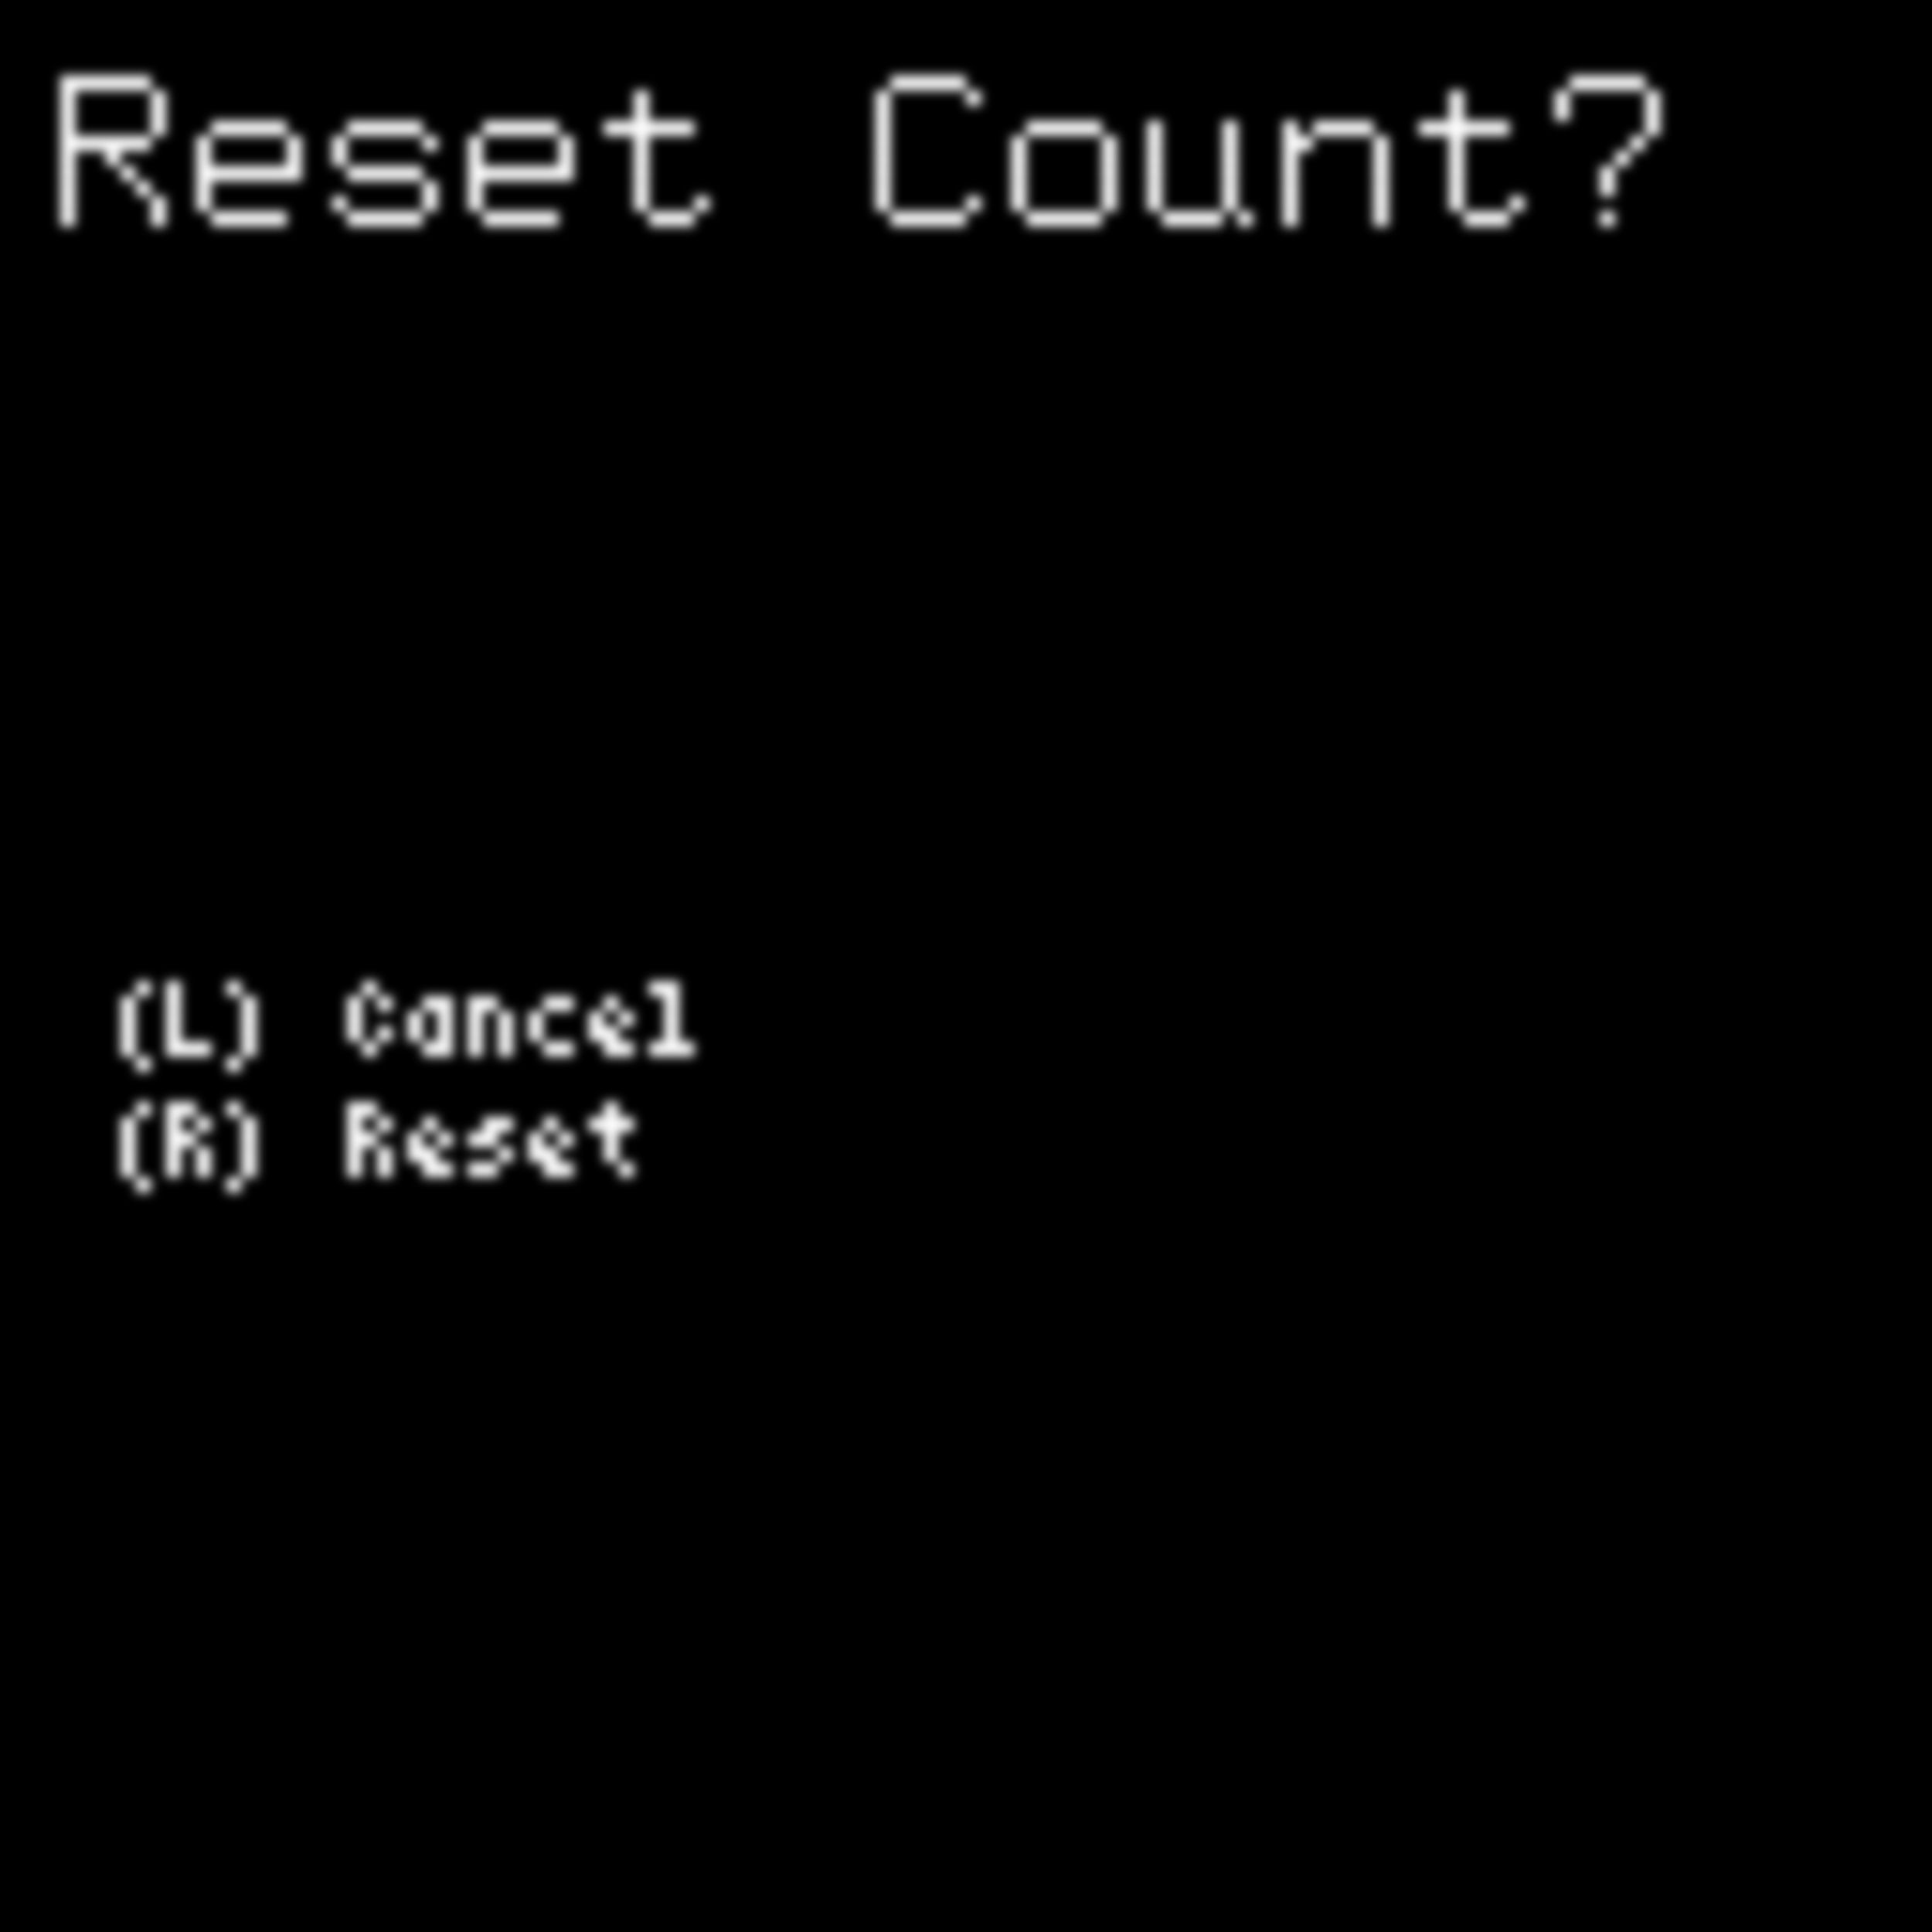
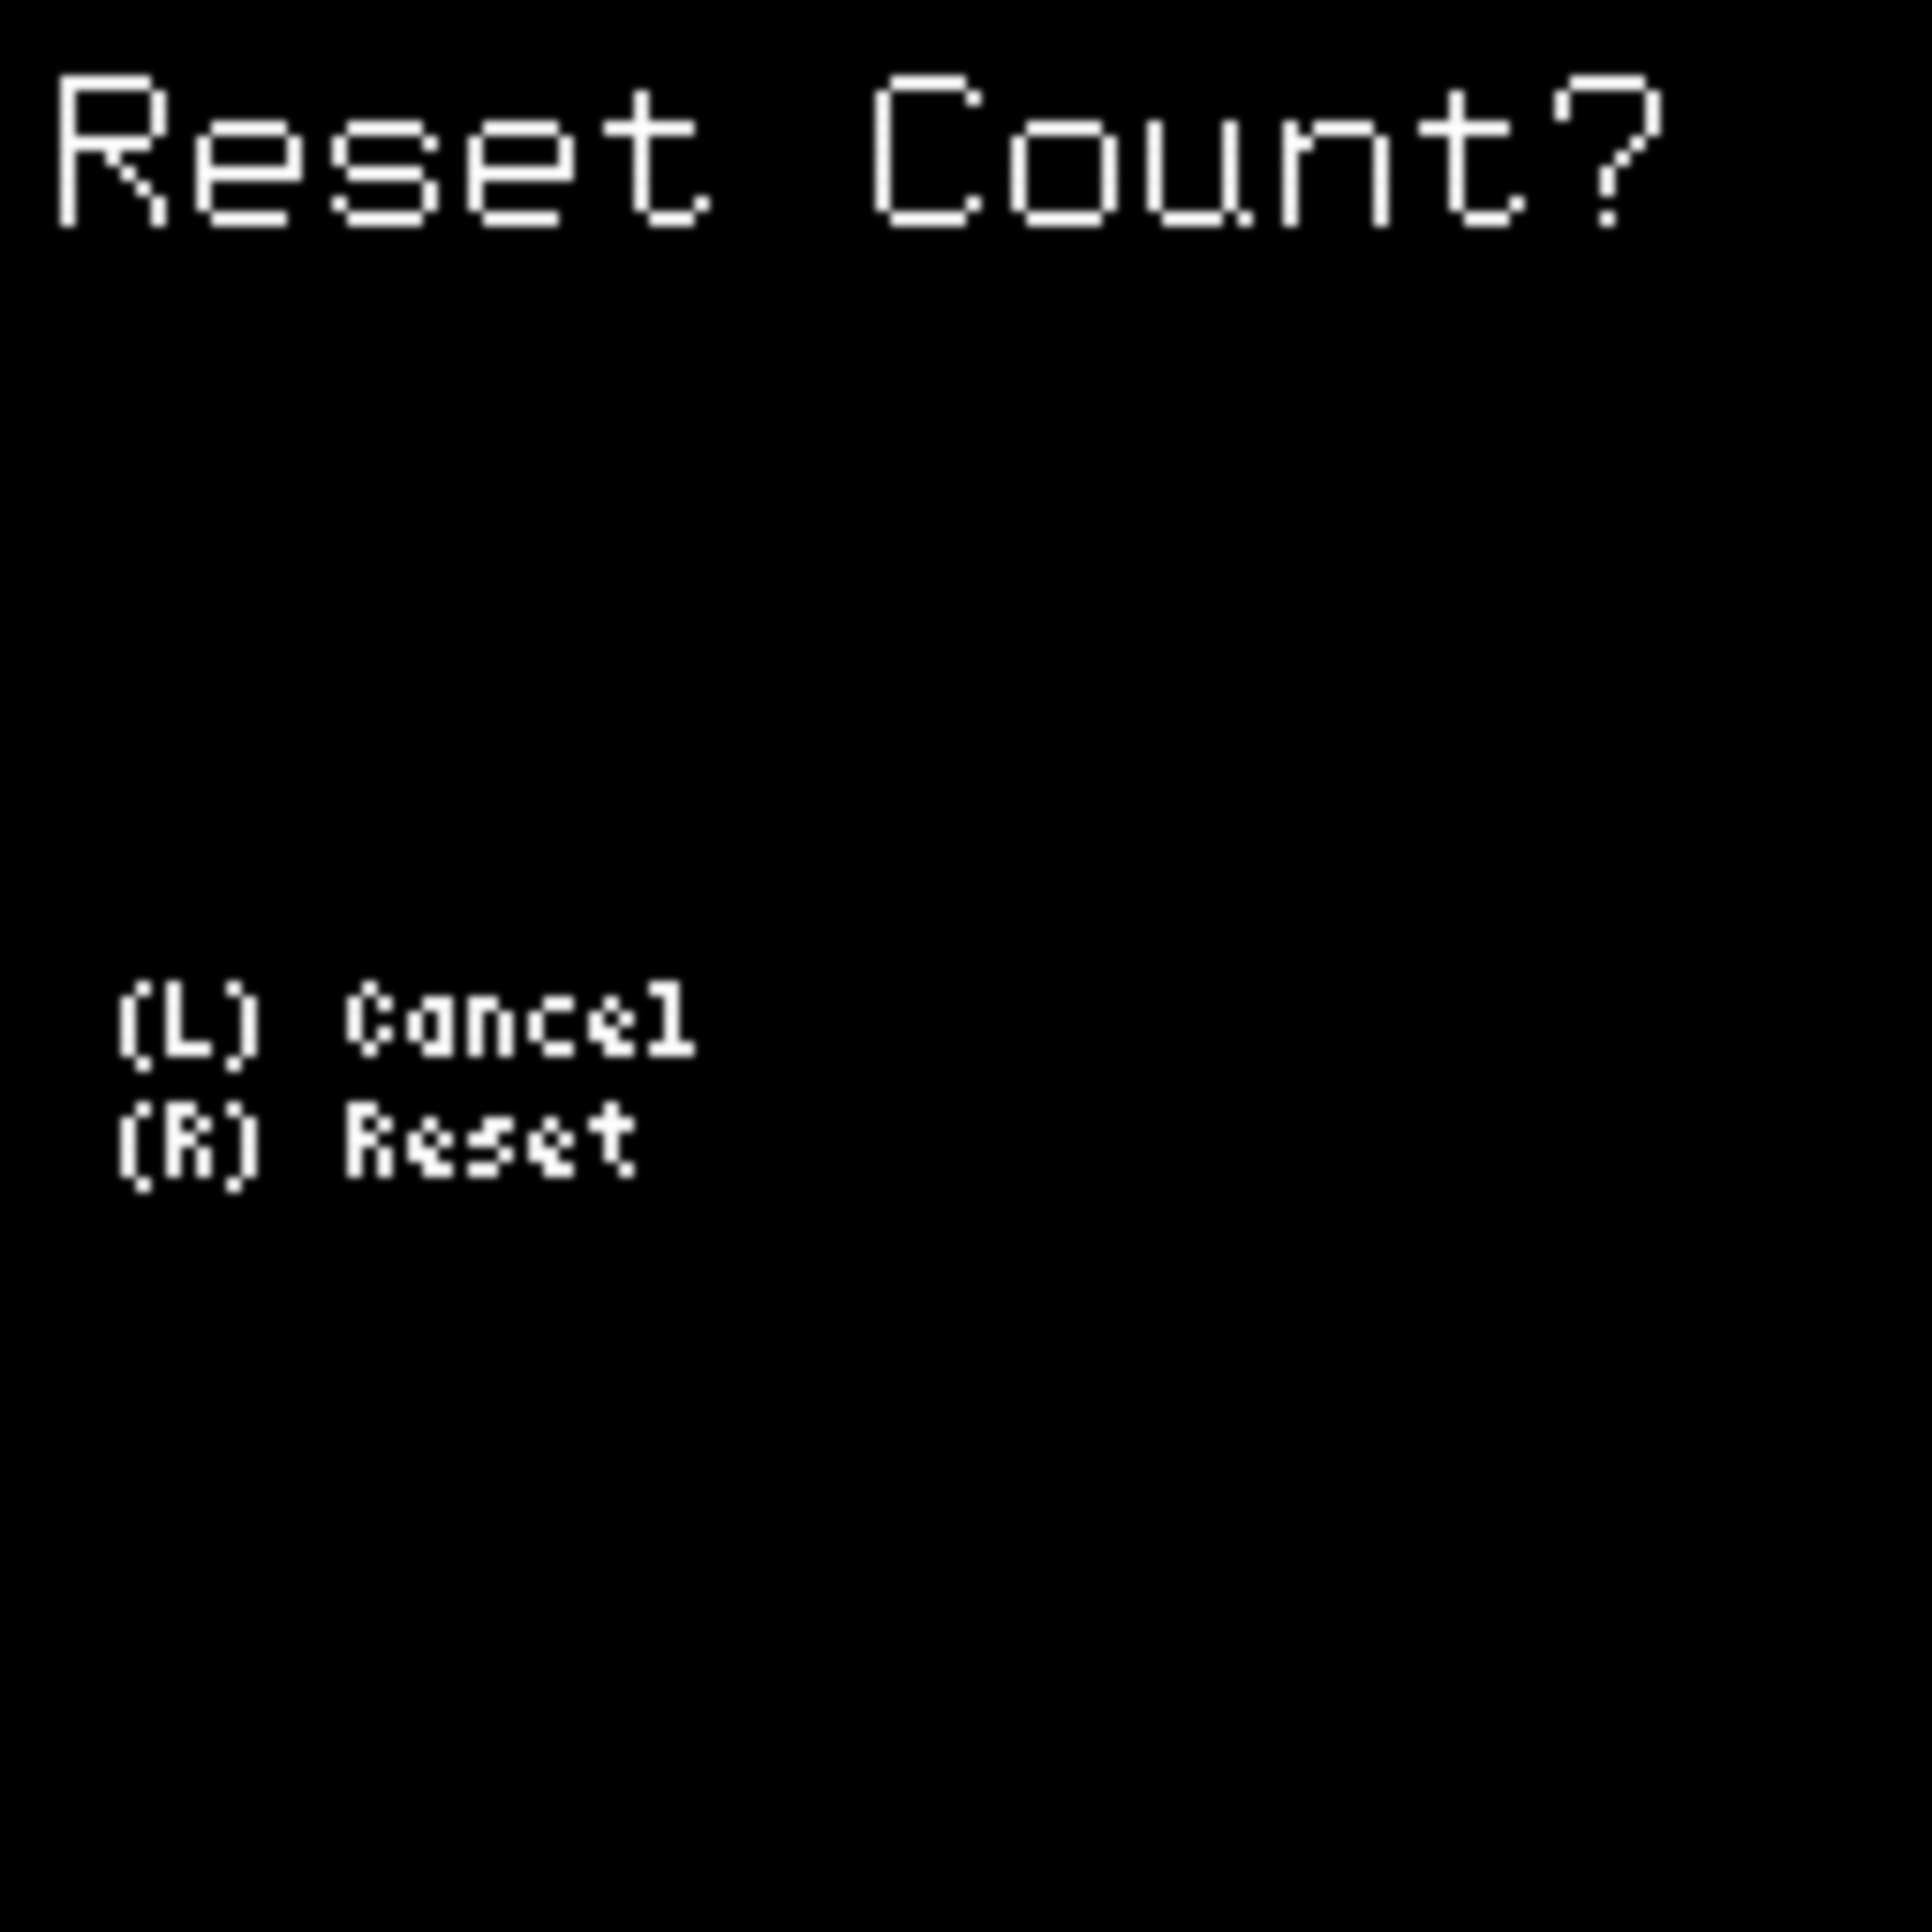
<svg xmlns="http://www.w3.org/2000/svg" width="512" height="512" viewBox="0 0 128 128">
  <defs>
    <filter id="soften" x="-2%" y="-2%" width="104%" height="104%">
-       <feGaussianBlur stdDeviation="0.35" />
+       <feGaussianBlur stdDeviation="0.22" />
    </filter>
  </defs>
  <rect x="0" y="0" width="128" height="128" fill="#000000" shape-rendering="crispEdges" />
  <g filter="url(#soften)">
    <rect x="4" y="5" width="6" height="1" fill="#ffffff" />
    <rect x="59" y="5" width="5" height="1" fill="#ffffff" />
    <rect x="104" y="5" width="5" height="1" fill="#ffffff" />
    <rect x="4" y="6" width="1" height="1" fill="#ffffff" />
    <rect x="10" y="6" width="1" height="1" fill="#ffffff" />
    <rect x="42" y="6" width="1" height="1" fill="#ffffff" />
    <rect x="58" y="6" width="1" height="1" fill="#ffffff" />
    <rect x="64" y="6" width="1" height="1" fill="#ffffff" />
    <rect x="96" y="6" width="1" height="1" fill="#ffffff" />
    <rect x="103" y="6" width="1" height="1" fill="#ffffff" />
    <rect x="109" y="6" width="1" height="1" fill="#ffffff" />
    <rect x="4" y="7" width="1" height="1" fill="#ffffff" />
    <rect x="10" y="7" width="1" height="1" fill="#ffffff" />
    <rect x="42" y="7" width="1" height="1" fill="#ffffff" />
    <rect x="58" y="7" width="1" height="1" fill="#ffffff" />
    <rect x="96" y="7" width="1" height="1" fill="#ffffff" />
    <rect x="103" y="7" width="1" height="1" fill="#ffffff" />
    <rect x="109" y="7" width="1" height="1" fill="#ffffff" />
    <rect x="4" y="8" width="1" height="1" fill="#ffffff" />
    <rect x="10" y="8" width="1" height="1" fill="#ffffff" />
    <rect x="14" y="8" width="5" height="1" fill="#ffffff" />
    <rect x="23" y="8" width="5" height="1" fill="#ffffff" />
    <rect x="32" y="8" width="5" height="1" fill="#ffffff" />
    <rect x="40" y="8" width="6" height="1" fill="#ffffff" />
    <rect x="58" y="8" width="1" height="1" fill="#ffffff" />
    <rect x="68" y="8" width="5" height="1" fill="#ffffff" />
    <rect x="76" y="8" width="1" height="1" fill="#ffffff" />
    <rect x="81" y="8" width="1" height="1" fill="#ffffff" />
    <rect x="85" y="8" width="1" height="1" fill="#ffffff" />
    <rect x="87" y="8" width="4" height="1" fill="#ffffff" />
    <rect x="94" y="8" width="6" height="1" fill="#ffffff" />
    <rect x="109" y="8" width="1" height="1" fill="#ffffff" />
    <rect x="4" y="9" width="6" height="1" fill="#ffffff" />
    <rect x="13" y="9" width="1" height="1" fill="#ffffff" />
    <rect x="19" y="9" width="1" height="1" fill="#ffffff" />
    <rect x="22" y="9" width="1" height="1" fill="#ffffff" />
    <rect x="28" y="9" width="1" height="1" fill="#ffffff" />
    <rect x="31" y="9" width="1" height="1" fill="#ffffff" />
    <rect x="37" y="9" width="1" height="1" fill="#ffffff" />
    <rect x="42" y="9" width="1" height="1" fill="#ffffff" />
    <rect x="58" y="9" width="1" height="1" fill="#ffffff" />
    <rect x="67" y="9" width="1" height="1" fill="#ffffff" />
    <rect x="73" y="9" width="1" height="1" fill="#ffffff" />
    <rect x="76" y="9" width="1" height="1" fill="#ffffff" />
    <rect x="81" y="9" width="1" height="1" fill="#ffffff" />
    <rect x="85" y="9" width="2" height="1" fill="#ffffff" />
    <rect x="91" y="9" width="1" height="1" fill="#ffffff" />
    <rect x="96" y="9" width="1" height="1" fill="#ffffff" />
    <rect x="108" y="9" width="1" height="1" fill="#ffffff" />
    <rect x="4" y="10" width="1" height="1" fill="#ffffff" />
    <rect x="7" y="10" width="1" height="1" fill="#ffffff" />
    <rect x="13" y="10" width="1" height="1" fill="#ffffff" />
    <rect x="19" y="10" width="1" height="1" fill="#ffffff" />
    <rect x="22" y="10" width="1" height="1" fill="#ffffff" />
    <rect x="31" y="10" width="1" height="1" fill="#ffffff" />
    <rect x="37" y="10" width="1" height="1" fill="#ffffff" />
    <rect x="42" y="10" width="1" height="1" fill="#ffffff" />
    <rect x="58" y="10" width="1" height="1" fill="#ffffff" />
    <rect x="67" y="10" width="1" height="1" fill="#ffffff" />
    <rect x="73" y="10" width="1" height="1" fill="#ffffff" />
    <rect x="76" y="10" width="1" height="1" fill="#ffffff" />
    <rect x="81" y="10" width="1" height="1" fill="#ffffff" />
    <rect x="85" y="10" width="1" height="1" fill="#ffffff" />
    <rect x="91" y="10" width="1" height="1" fill="#ffffff" />
    <rect x="96" y="10" width="1" height="1" fill="#ffffff" />
    <rect x="107" y="10" width="1" height="1" fill="#ffffff" />
    <rect x="4" y="11" width="1" height="1" fill="#ffffff" />
    <rect x="8" y="11" width="1" height="1" fill="#ffffff" />
    <rect x="13" y="11" width="7" height="1" fill="#ffffff" />
    <rect x="23" y="11" width="5" height="1" fill="#ffffff" />
    <rect x="31" y="11" width="7" height="1" fill="#ffffff" />
    <rect x="42" y="11" width="1" height="1" fill="#ffffff" />
    <rect x="58" y="11" width="1" height="1" fill="#ffffff" />
    <rect x="67" y="11" width="1" height="1" fill="#ffffff" />
    <rect x="73" y="11" width="1" height="1" fill="#ffffff" />
    <rect x="76" y="11" width="1" height="1" fill="#ffffff" />
    <rect x="81" y="11" width="1" height="1" fill="#ffffff" />
    <rect x="85" y="11" width="1" height="1" fill="#ffffff" />
    <rect x="91" y="11" width="1" height="1" fill="#ffffff" />
    <rect x="96" y="11" width="1" height="1" fill="#ffffff" />
    <rect x="106" y="11" width="1" height="1" fill="#ffffff" />
    <rect x="4" y="12" width="1" height="1" fill="#ffffff" />
    <rect x="9" y="12" width="1" height="1" fill="#ffffff" />
    <rect x="13" y="12" width="1" height="1" fill="#ffffff" />
    <rect x="28" y="12" width="1" height="1" fill="#ffffff" />
    <rect x="31" y="12" width="1" height="1" fill="#ffffff" />
    <rect x="42" y="12" width="1" height="1" fill="#ffffff" />
    <rect x="58" y="12" width="1" height="1" fill="#ffffff" />
    <rect x="67" y="12" width="1" height="1" fill="#ffffff" />
    <rect x="73" y="12" width="1" height="1" fill="#ffffff" />
    <rect x="76" y="12" width="1" height="1" fill="#ffffff" />
    <rect x="81" y="12" width="1" height="1" fill="#ffffff" />
    <rect x="85" y="12" width="1" height="1" fill="#ffffff" />
    <rect x="91" y="12" width="1" height="1" fill="#ffffff" />
    <rect x="96" y="12" width="1" height="1" fill="#ffffff" />
    <rect x="106" y="12" width="1" height="1" fill="#ffffff" />
    <rect x="4" y="13" width="1" height="1" fill="#ffffff" />
    <rect x="10" y="13" width="1" height="1" fill="#ffffff" />
    <rect x="13" y="13" width="1" height="1" fill="#ffffff" />
    <rect x="22" y="13" width="1" height="1" fill="#ffffff" />
    <rect x="28" y="13" width="1" height="1" fill="#ffffff" />
    <rect x="31" y="13" width="1" height="1" fill="#ffffff" />
    <rect x="42" y="13" width="1" height="1" fill="#ffffff" />
    <rect x="46" y="13" width="1" height="1" fill="#ffffff" />
    <rect x="58" y="13" width="1" height="1" fill="#ffffff" />
    <rect x="64" y="13" width="1" height="1" fill="#ffffff" />
    <rect x="67" y="13" width="1" height="1" fill="#ffffff" />
    <rect x="73" y="13" width="1" height="1" fill="#ffffff" />
    <rect x="76" y="13" width="1" height="1" fill="#ffffff" />
    <rect x="81" y="13" width="1" height="1" fill="#ffffff" />
    <rect x="85" y="13" width="1" height="1" fill="#ffffff" />
    <rect x="91" y="13" width="1" height="1" fill="#ffffff" />
    <rect x="96" y="13" width="1" height="1" fill="#ffffff" />
    <rect x="100" y="13" width="1" height="1" fill="#ffffff" />
    <rect x="4" y="14" width="1" height="1" fill="#ffffff" />
    <rect x="10" y="14" width="1" height="1" fill="#ffffff" />
    <rect x="14" y="14" width="5" height="1" fill="#ffffff" />
    <rect x="23" y="14" width="5" height="1" fill="#ffffff" />
    <rect x="32" y="14" width="5" height="1" fill="#ffffff" />
    <rect x="43" y="14" width="3" height="1" fill="#ffffff" />
    <rect x="59" y="14" width="5" height="1" fill="#ffffff" />
    <rect x="68" y="14" width="5" height="1" fill="#ffffff" />
    <rect x="77" y="14" width="4" height="1" fill="#ffffff" />
    <rect x="82" y="14" width="1" height="1" fill="#ffffff" />
    <rect x="85" y="14" width="1" height="1" fill="#ffffff" />
    <rect x="91" y="14" width="1" height="1" fill="#ffffff" />
    <rect x="97" y="14" width="3" height="1" fill="#ffffff" />
    <rect x="106" y="14" width="1" height="1" fill="#ffffff" />
    <rect x="9" y="65" width="1" height="1" fill="#ffffff" />
    <rect x="11" y="65" width="1" height="1" fill="#ffffff" />
    <rect x="15" y="65" width="1" height="1" fill="#ffffff" />
    <rect x="24" y="65" width="1" height="1" fill="#ffffff" />
    <rect x="43" y="65" width="2" height="1" fill="#ffffff" />
    <rect x="8" y="66" width="1" height="1" fill="#ffffff" />
    <rect x="11" y="66" width="1" height="1" fill="#ffffff" />
    <rect x="16" y="66" width="1" height="1" fill="#ffffff" />
    <rect x="23" y="66" width="1" height="1" fill="#ffffff" />
    <rect x="25" y="66" width="1" height="1" fill="#ffffff" />
    <rect x="28" y="66" width="2" height="1" fill="#ffffff" />
    <rect x="31" y="66" width="2" height="1" fill="#ffffff" />
    <rect x="36" y="66" width="2" height="1" fill="#ffffff" />
    <rect x="40" y="66" width="1" height="1" fill="#ffffff" />
    <rect x="44" y="66" width="1" height="1" fill="#ffffff" />
    <rect x="8" y="67" width="1" height="1" fill="#ffffff" />
    <rect x="11" y="67" width="1" height="1" fill="#ffffff" />
    <rect x="16" y="67" width="1" height="1" fill="#ffffff" />
    <rect x="23" y="67" width="1" height="1" fill="#ffffff" />
    <rect x="27" y="67" width="1" height="1" fill="#ffffff" />
    <rect x="29" y="67" width="1" height="1" fill="#ffffff" />
    <rect x="31" y="67" width="1" height="1" fill="#ffffff" />
    <rect x="33" y="67" width="1" height="1" fill="#ffffff" />
    <rect x="35" y="67" width="1" height="1" fill="#ffffff" />
    <rect x="39" y="67" width="1" height="1" fill="#ffffff" />
    <rect x="41" y="67" width="1" height="1" fill="#ffffff" />
    <rect x="44" y="67" width="1" height="1" fill="#ffffff" />
    <rect x="8" y="68" width="1" height="1" fill="#ffffff" />
    <rect x="11" y="68" width="1" height="1" fill="#ffffff" />
    <rect x="16" y="68" width="1" height="1" fill="#ffffff" />
    <rect x="23" y="68" width="1" height="1" fill="#ffffff" />
    <rect x="25" y="68" width="1" height="1" fill="#ffffff" />
    <rect x="27" y="68" width="1" height="1" fill="#ffffff" />
    <rect x="29" y="68" width="1" height="1" fill="#ffffff" />
    <rect x="31" y="68" width="1" height="1" fill="#ffffff" />
    <rect x="33" y="68" width="1" height="1" fill="#ffffff" />
    <rect x="35" y="68" width="1" height="1" fill="#ffffff" />
    <rect x="39" y="68" width="2" height="1" fill="#ffffff" />
    <rect x="44" y="68" width="1" height="1" fill="#ffffff" />
    <rect x="8" y="69" width="1" height="1" fill="#ffffff" />
    <rect x="11" y="69" width="3" height="1" fill="#ffffff" />
    <rect x="16" y="69" width="1" height="1" fill="#ffffff" />
    <rect x="24" y="69" width="1" height="1" fill="#ffffff" />
    <rect x="28" y="69" width="2" height="1" fill="#ffffff" />
    <rect x="31" y="69" width="1" height="1" fill="#ffffff" />
    <rect x="33" y="69" width="1" height="1" fill="#ffffff" />
    <rect x="36" y="69" width="2" height="1" fill="#ffffff" />
    <rect x="40" y="69" width="2" height="1" fill="#ffffff" />
    <rect x="43" y="69" width="3" height="1" fill="#ffffff" />
    <rect x="9" y="70" width="1" height="1" fill="#ffffff" />
    <rect x="15" y="70" width="1" height="1" fill="#ffffff" />
    <rect x="9" y="73" width="1" height="1" fill="#ffffff" />
    <rect x="11" y="73" width="2" height="1" fill="#ffffff" />
    <rect x="15" y="73" width="1" height="1" fill="#ffffff" />
    <rect x="23" y="73" width="2" height="1" fill="#ffffff" />
    <rect x="40" y="73" width="1" height="1" fill="#ffffff" />
    <rect x="8" y="74" width="1" height="1" fill="#ffffff" />
    <rect x="11" y="74" width="1" height="1" fill="#ffffff" />
    <rect x="13" y="74" width="1" height="1" fill="#ffffff" />
    <rect x="16" y="74" width="1" height="1" fill="#ffffff" />
    <rect x="23" y="74" width="1" height="1" fill="#ffffff" />
    <rect x="25" y="74" width="1" height="1" fill="#ffffff" />
    <rect x="28" y="74" width="1" height="1" fill="#ffffff" />
    <rect x="32" y="74" width="2" height="1" fill="#ffffff" />
    <rect x="36" y="74" width="1" height="1" fill="#ffffff" />
    <rect x="39" y="74" width="3" height="1" fill="#ffffff" />
    <rect x="8" y="75" width="1" height="1" fill="#ffffff" />
    <rect x="11" y="75" width="2" height="1" fill="#ffffff" />
    <rect x="16" y="75" width="1" height="1" fill="#ffffff" />
    <rect x="23" y="75" width="2" height="1" fill="#ffffff" />
    <rect x="27" y="75" width="1" height="1" fill="#ffffff" />
    <rect x="29" y="75" width="1" height="1" fill="#ffffff" />
    <rect x="31" y="75" width="2" height="1" fill="#ffffff" />
    <rect x="35" y="75" width="1" height="1" fill="#ffffff" />
    <rect x="37" y="75" width="1" height="1" fill="#ffffff" />
    <rect x="40" y="75" width="1" height="1" fill="#ffffff" />
    <rect x="8" y="76" width="1" height="1" fill="#ffffff" />
    <rect x="11" y="76" width="1" height="1" fill="#ffffff" />
    <rect x="13" y="76" width="1" height="1" fill="#ffffff" />
    <rect x="16" y="76" width="1" height="1" fill="#ffffff" />
    <rect x="23" y="76" width="1" height="1" fill="#ffffff" />
    <rect x="25" y="76" width="1" height="1" fill="#ffffff" />
    <rect x="27" y="76" width="2" height="1" fill="#ffffff" />
    <rect x="33" y="76" width="1" height="1" fill="#ffffff" />
    <rect x="35" y="76" width="2" height="1" fill="#ffffff" />
    <rect x="40" y="76" width="1" height="1" fill="#ffffff" />
    <rect x="8" y="77" width="1" height="1" fill="#ffffff" />
    <rect x="11" y="77" width="1" height="1" fill="#ffffff" />
    <rect x="13" y="77" width="1" height="1" fill="#ffffff" />
    <rect x="16" y="77" width="1" height="1" fill="#ffffff" />
    <rect x="23" y="77" width="1" height="1" fill="#ffffff" />
    <rect x="25" y="77" width="1" height="1" fill="#ffffff" />
    <rect x="28" y="77" width="2" height="1" fill="#ffffff" />
    <rect x="31" y="77" width="2" height="1" fill="#ffffff" />
    <rect x="36" y="77" width="2" height="1" fill="#ffffff" />
    <rect x="41" y="77" width="1" height="1" fill="#ffffff" />
    <rect x="9" y="78" width="1" height="1" fill="#ffffff" />
    <rect x="15" y="78" width="1" height="1" fill="#ffffff" />
  </g>
</svg>
